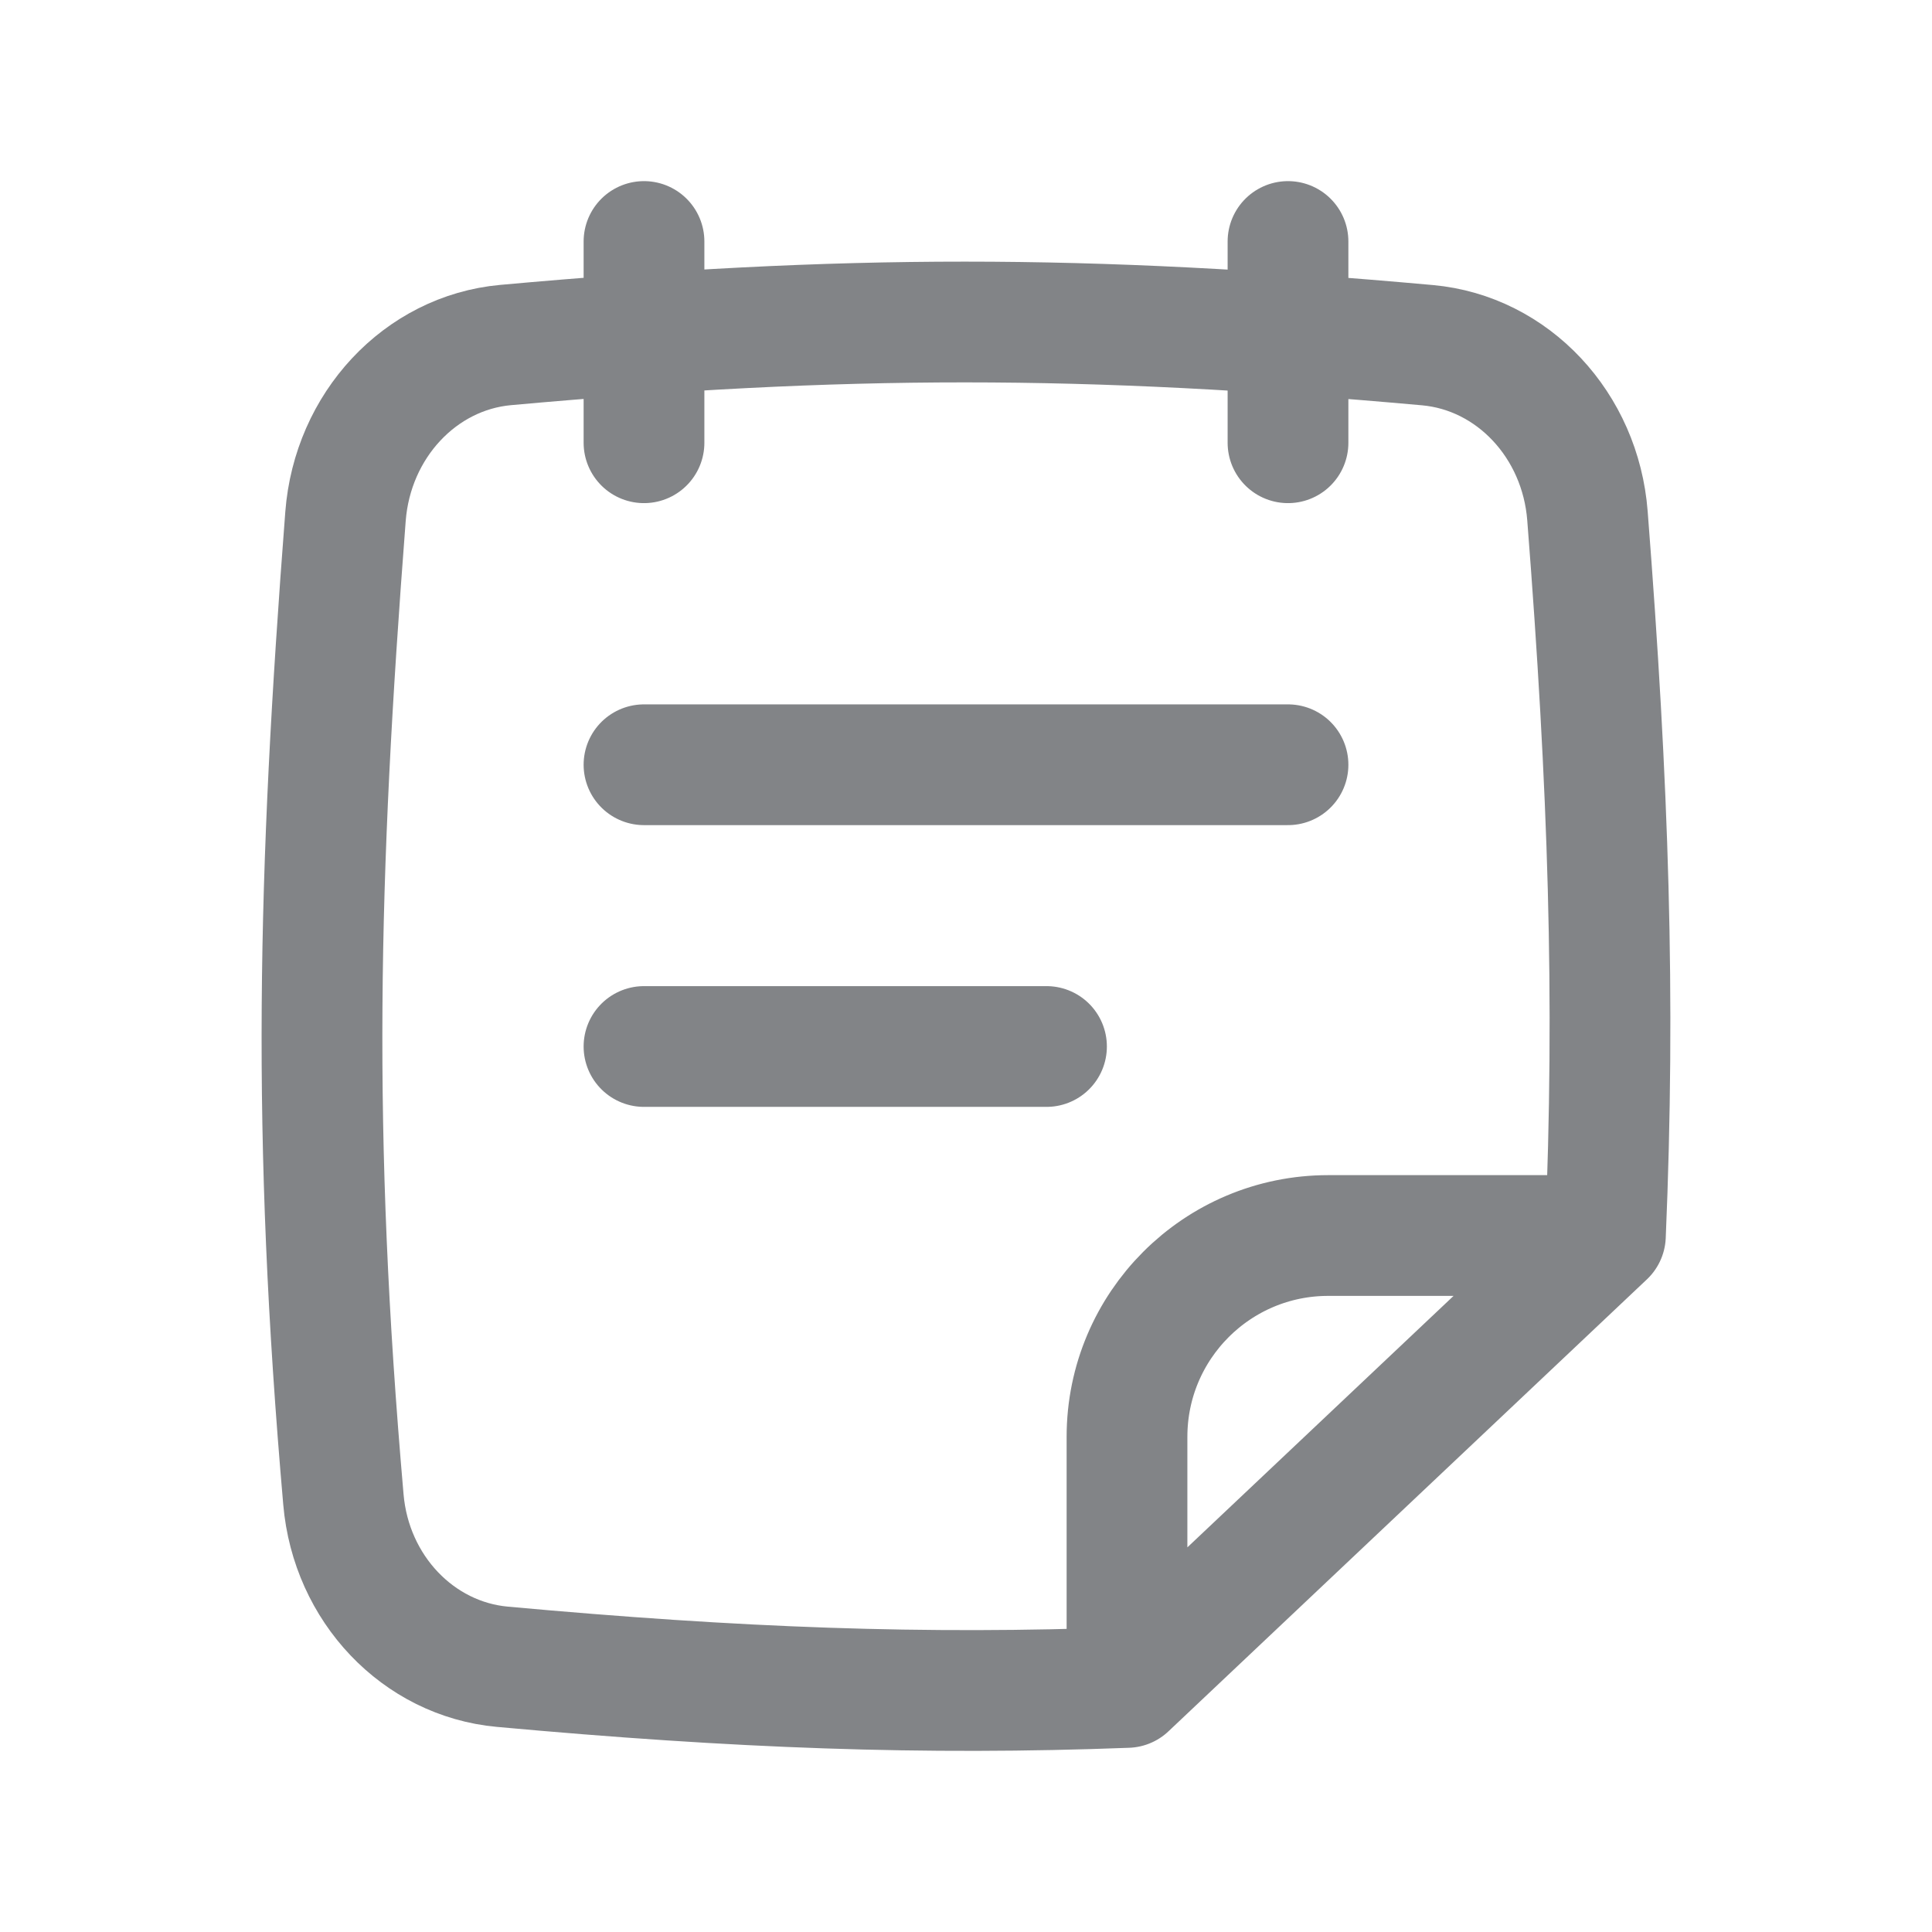
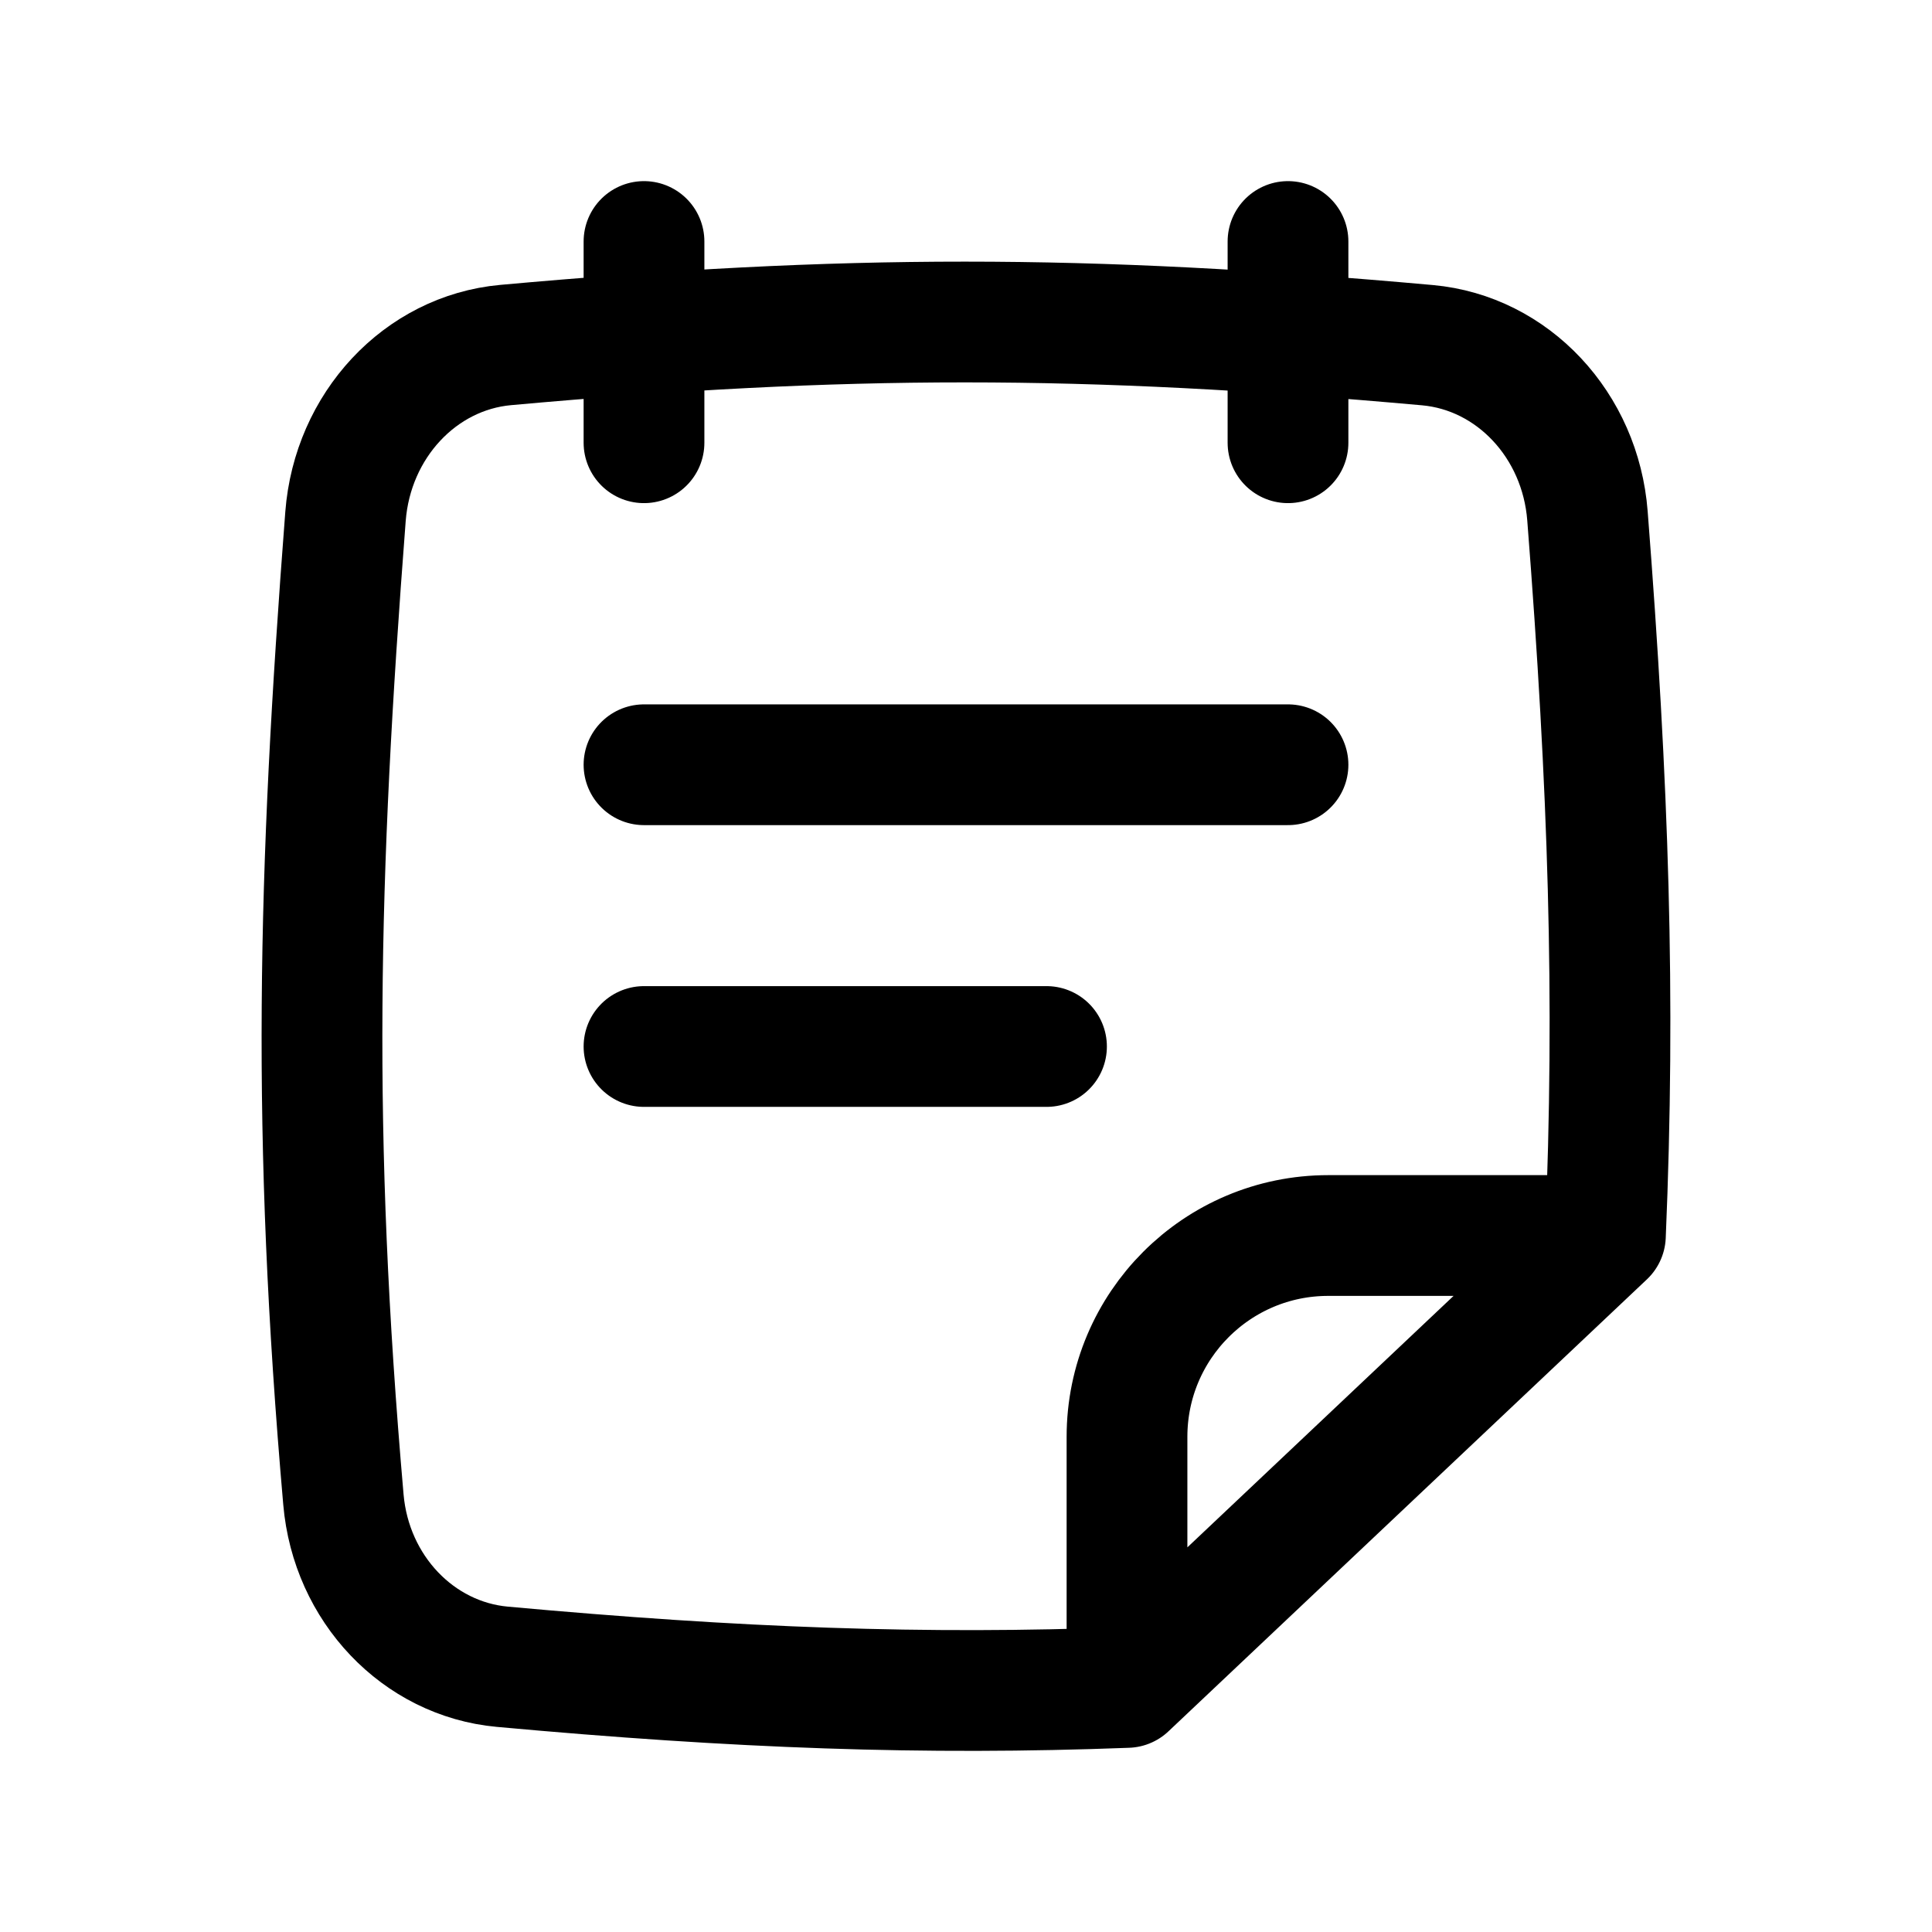
<svg xmlns="http://www.w3.org/2000/svg" width="24" height="24" viewBox="0 0 24 24" fill="none">
-   <path d="M14 20.962C11.476 21.058 9.162 20.972 6.239 20.705C5.195 20.609 4.362 19.736 4.266 18.628C3.87 14.086 3.947 10.903 4.292 6.414C4.379 5.285 5.219 4.383 6.281 4.286C10.493 3.905 13.467 3.904 17.733 4.288C18.793 4.384 19.633 5.281 19.72 6.408C19.982 9.771 20.069 12.387 19.943 15.348M14 20.962L19.943 15.348M14 20.962V17.849C14 16.468 15.119 15.348 16.5 15.348H19.943M8 3V5.5M16 3V5.5" stroke="#828487" stroke-width="1.5" stroke-linecap="round" />
-   <path d="M8 9.5H16" stroke="#828487" stroke-width="1.5" stroke-linecap="round" />
-   <path d="M8 13H13" stroke="#828487" stroke-width="1.5" stroke-linecap="round" />
+   <path d="M14 20.962C11.476 21.058 9.162 20.972 6.239 20.705C5.195 20.609 4.362 19.736 4.266 18.628C3.87 14.086 3.947 10.903 4.292 6.414C4.379 5.285 5.219 4.383 6.281 4.286C10.493 3.905 13.467 3.904 17.733 4.288C18.793 4.384 19.633 5.281 19.72 6.408C19.982 9.771 20.069 12.387 19.943 15.348M14 20.962L19.943 15.348M14 20.962V17.849C14 16.468 15.119 15.348 16.5 15.348H19.943M8 3V5.5M16 3V5.5" stroke="currentColor" stroke-width="1.5" stroke-linecap="round" />
+   <path d="M8 9.5H16" stroke="currentColor" stroke-width="1.5" stroke-linecap="round" />
+   <path d="M8 13H13" stroke="currentColor" stroke-width="1.5" stroke-linecap="round" />
</svg>
